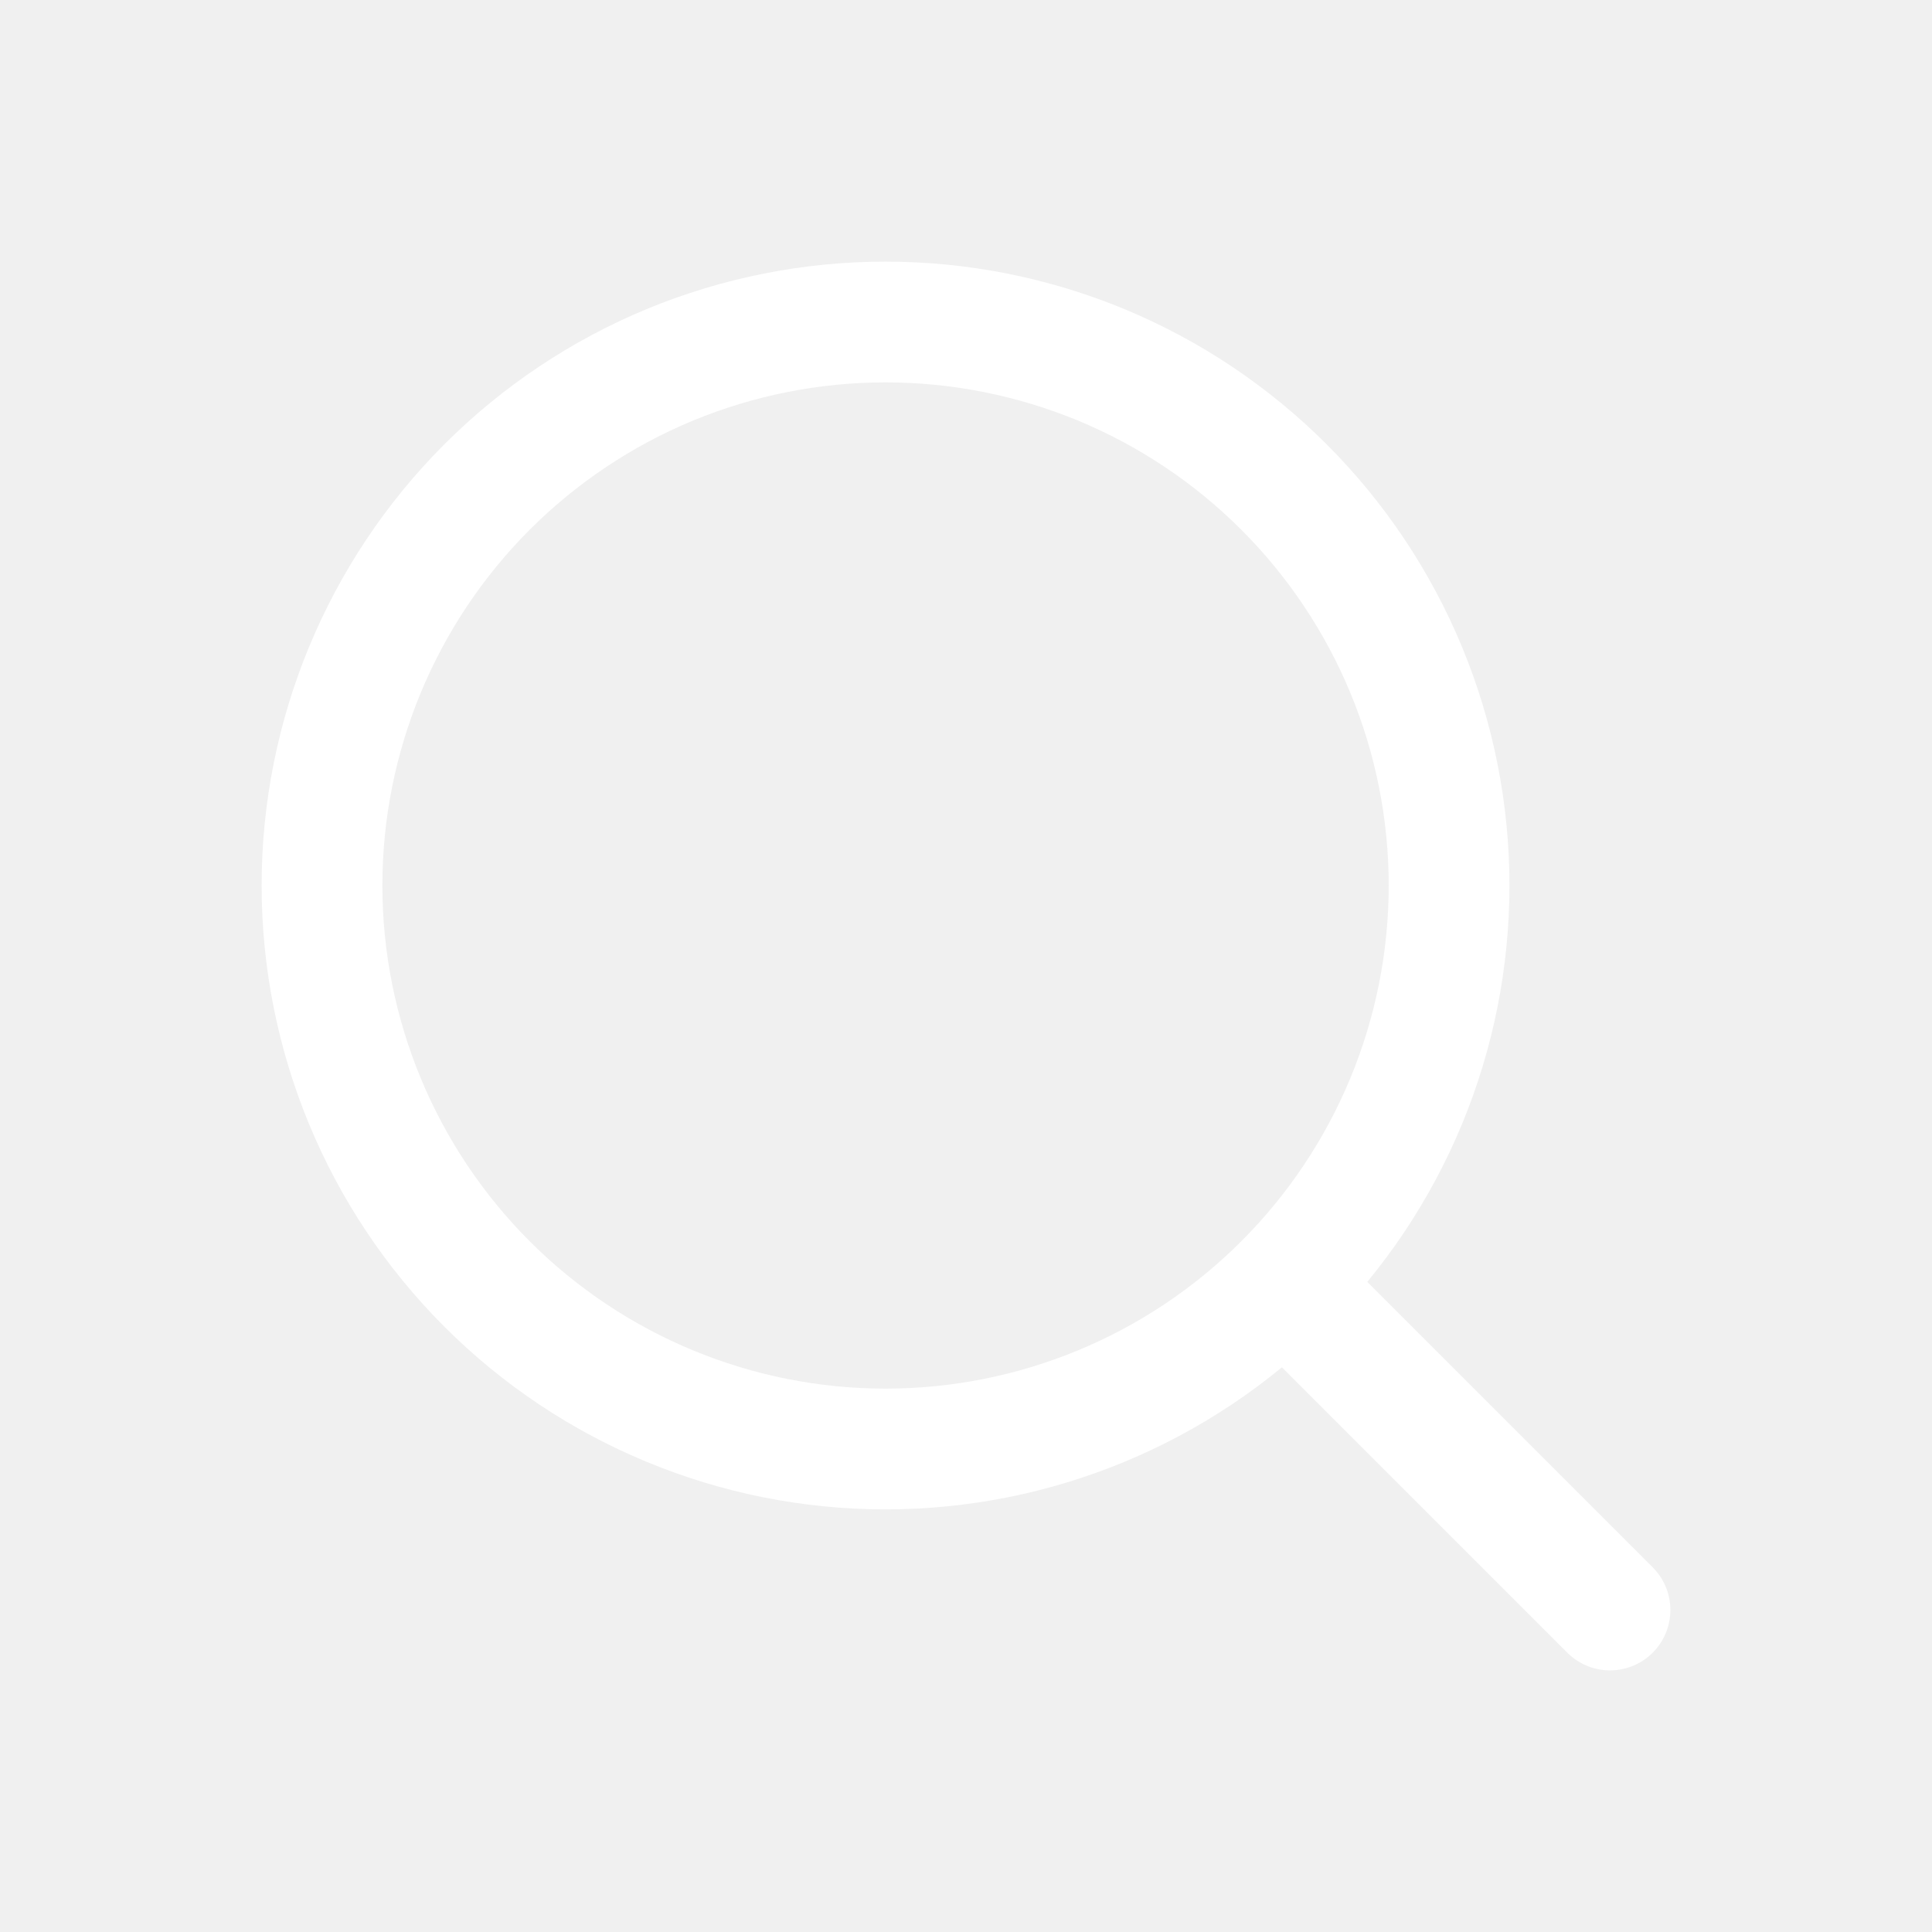
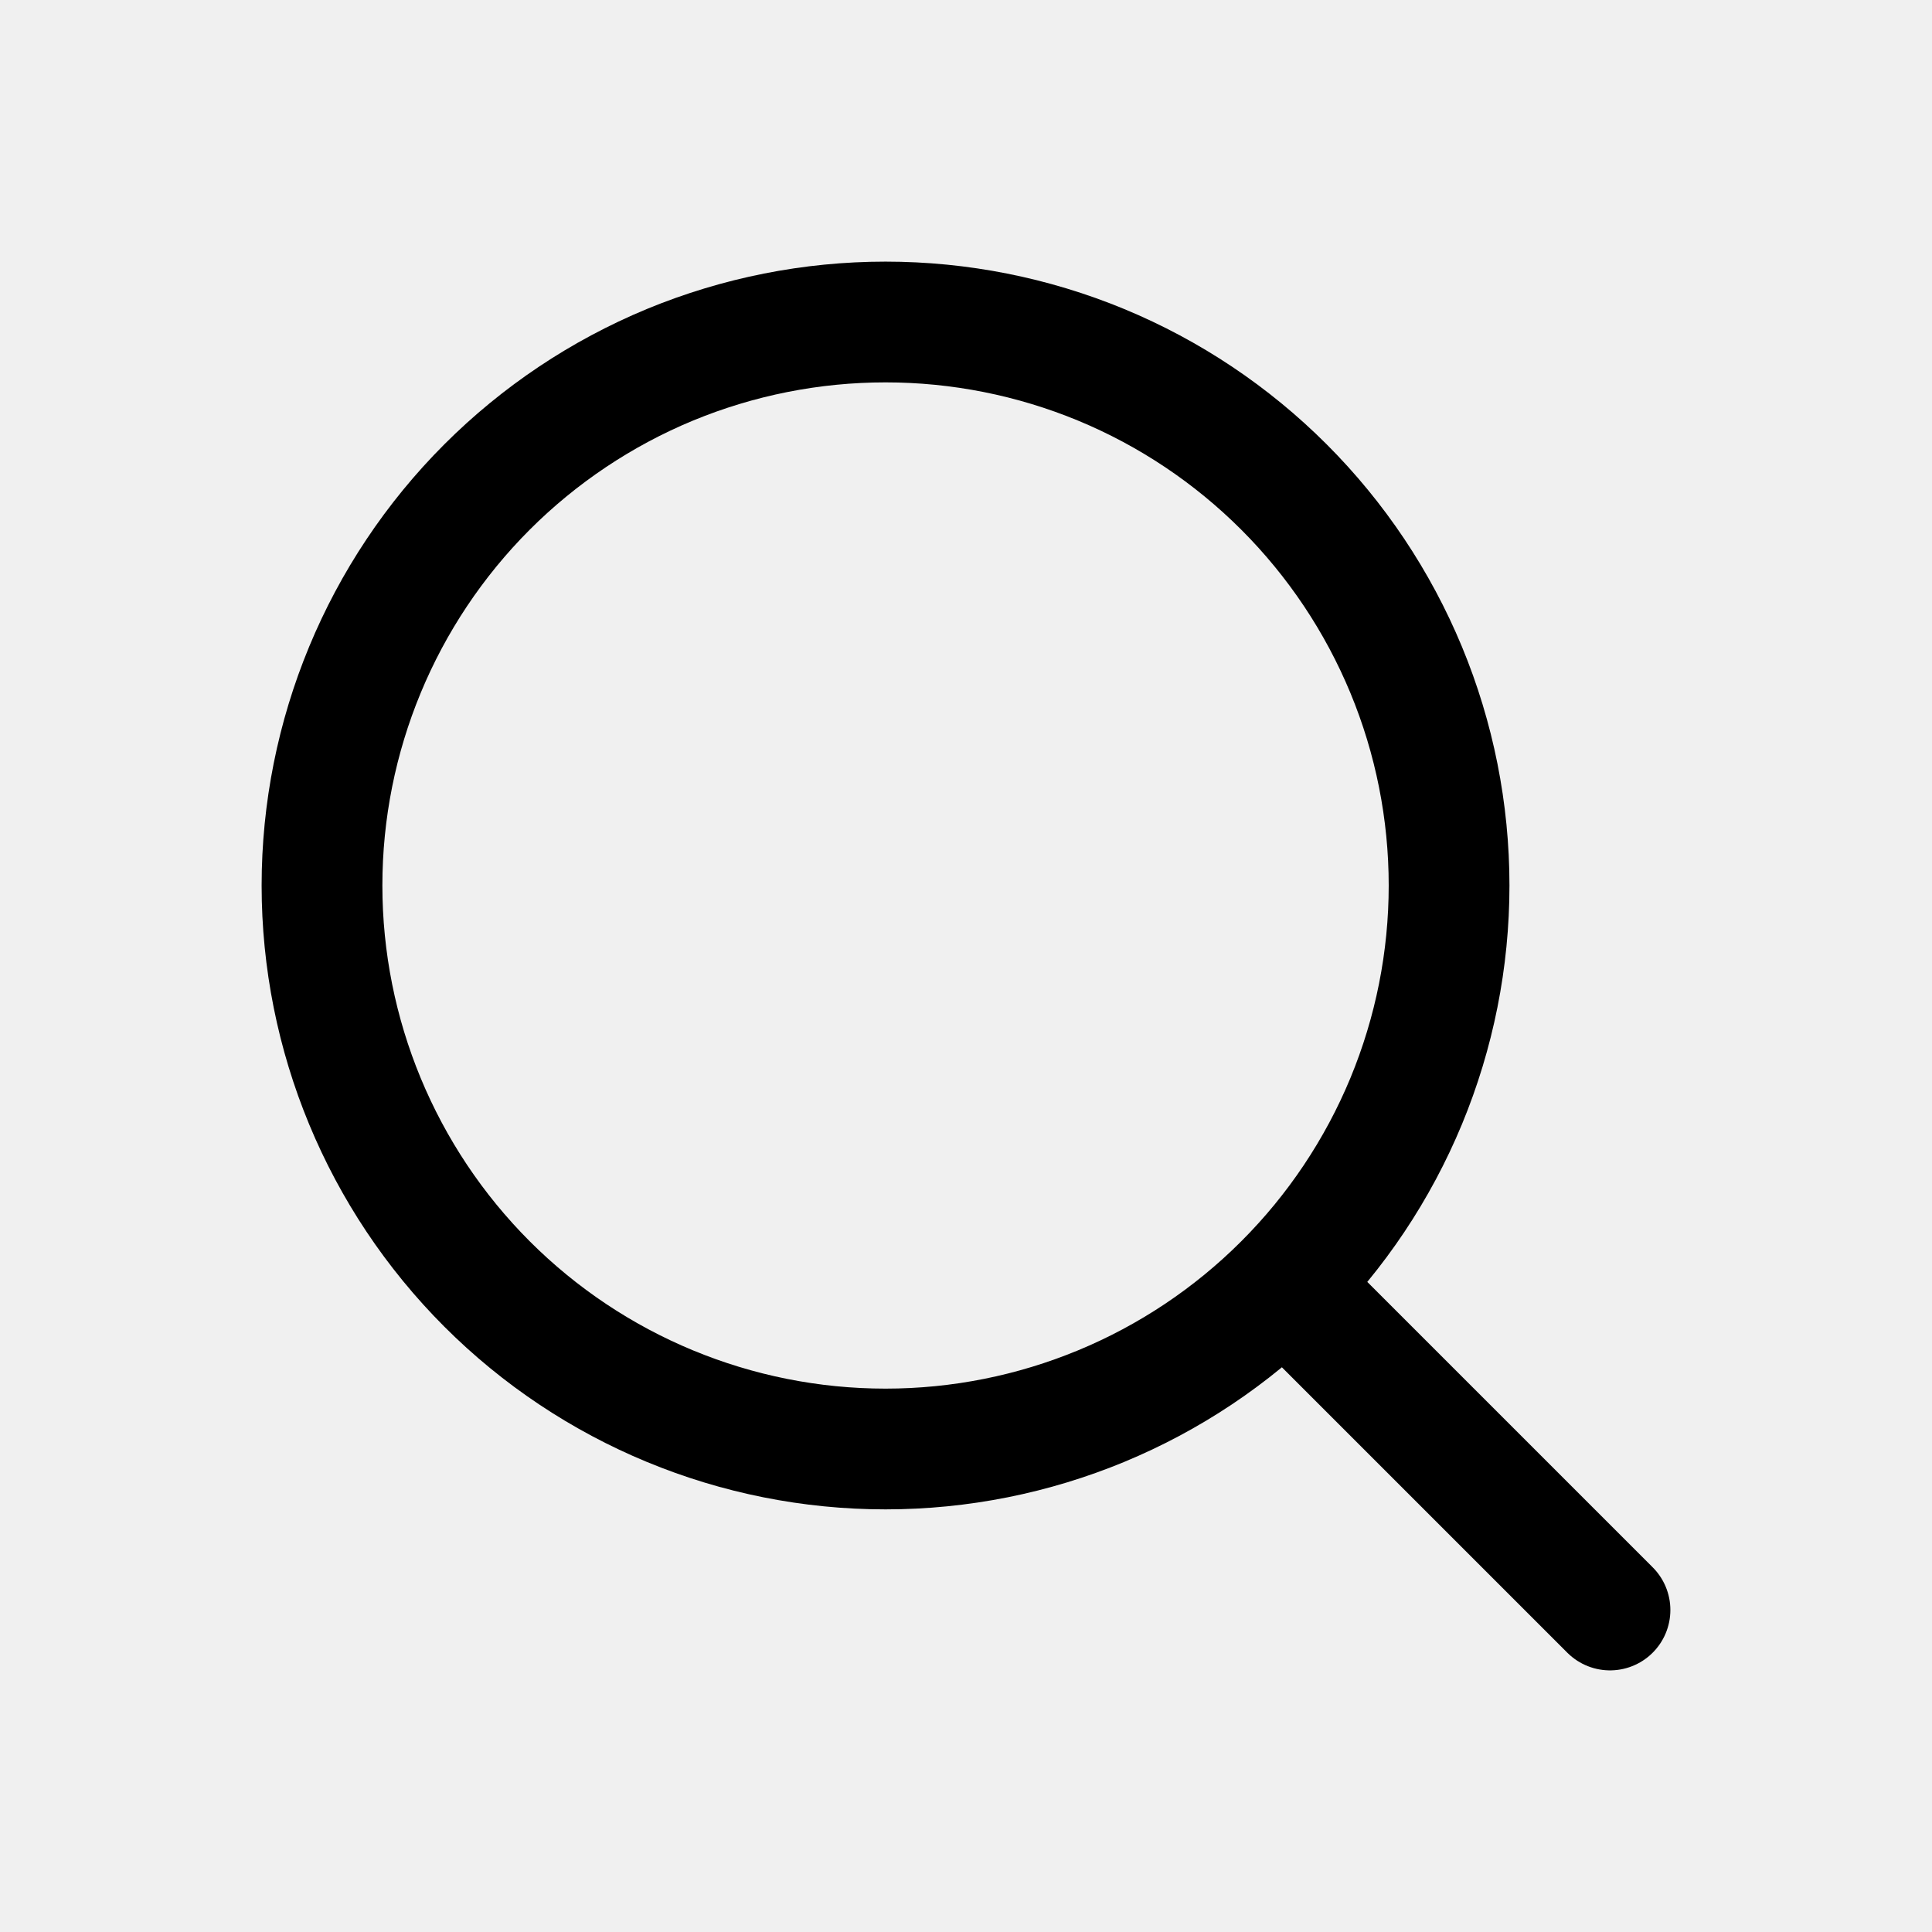
<svg xmlns="http://www.w3.org/2000/svg" width="24" height="24" viewBox="0 0 24 24" fill="none">
-   <path d="M20 20L15.95 15.95M15.95 15.95C16.6 15.3 17.116 14.528 17.468 13.679C17.82 12.829 18.001 11.919 18.001 11C18.001 10.081 17.82 9.17 17.468 8.321C17.116 7.472 16.6 6.7 15.95 6.05C15.3 5.4 14.529 4.884 13.679 4.532C12.83 4.181 11.92 4 11 4C10.081 4 9.171 4.181 8.321 4.532C7.472 4.884 6.7 5.4 6.05 6.05C4.738 7.363 4 9.143 4 11C4 12.857 4.738 14.637 6.05 15.95C7.363 17.263 9.144 18 11 18C12.857 18 14.637 17.263 15.95 15.95Z" stroke="white" stroke-width="1.5" stroke-linecap="round" stroke-linejoin="round" />
+   <path d="M20 20L15.95 15.95M15.95 15.95C16.6 15.3 17.116 14.528 17.468 13.679C17.82 12.829 18.001 11.919 18.001 11C18.001 10.081 17.82 9.17 17.468 8.321C17.116 7.472 16.6 6.7 15.95 6.05C15.3 5.4 14.529 4.884 13.679 4.532C12.83 4.181 11.92 4 11 4C10.081 4 9.171 4.181 8.321 4.532C7.472 4.884 6.7 5.4 6.05 6.05C4.738 7.363 4 9.143 4 11C4 12.857 4.738 14.637 6.05 15.95C7.363 17.263 9.144 18 11 18C12.857 18 14.637 17.263 15.95 15.95Z" stroke="black" stroke-width="1.5" stroke-linecap="round" stroke-linejoin="round" />
</svg>
